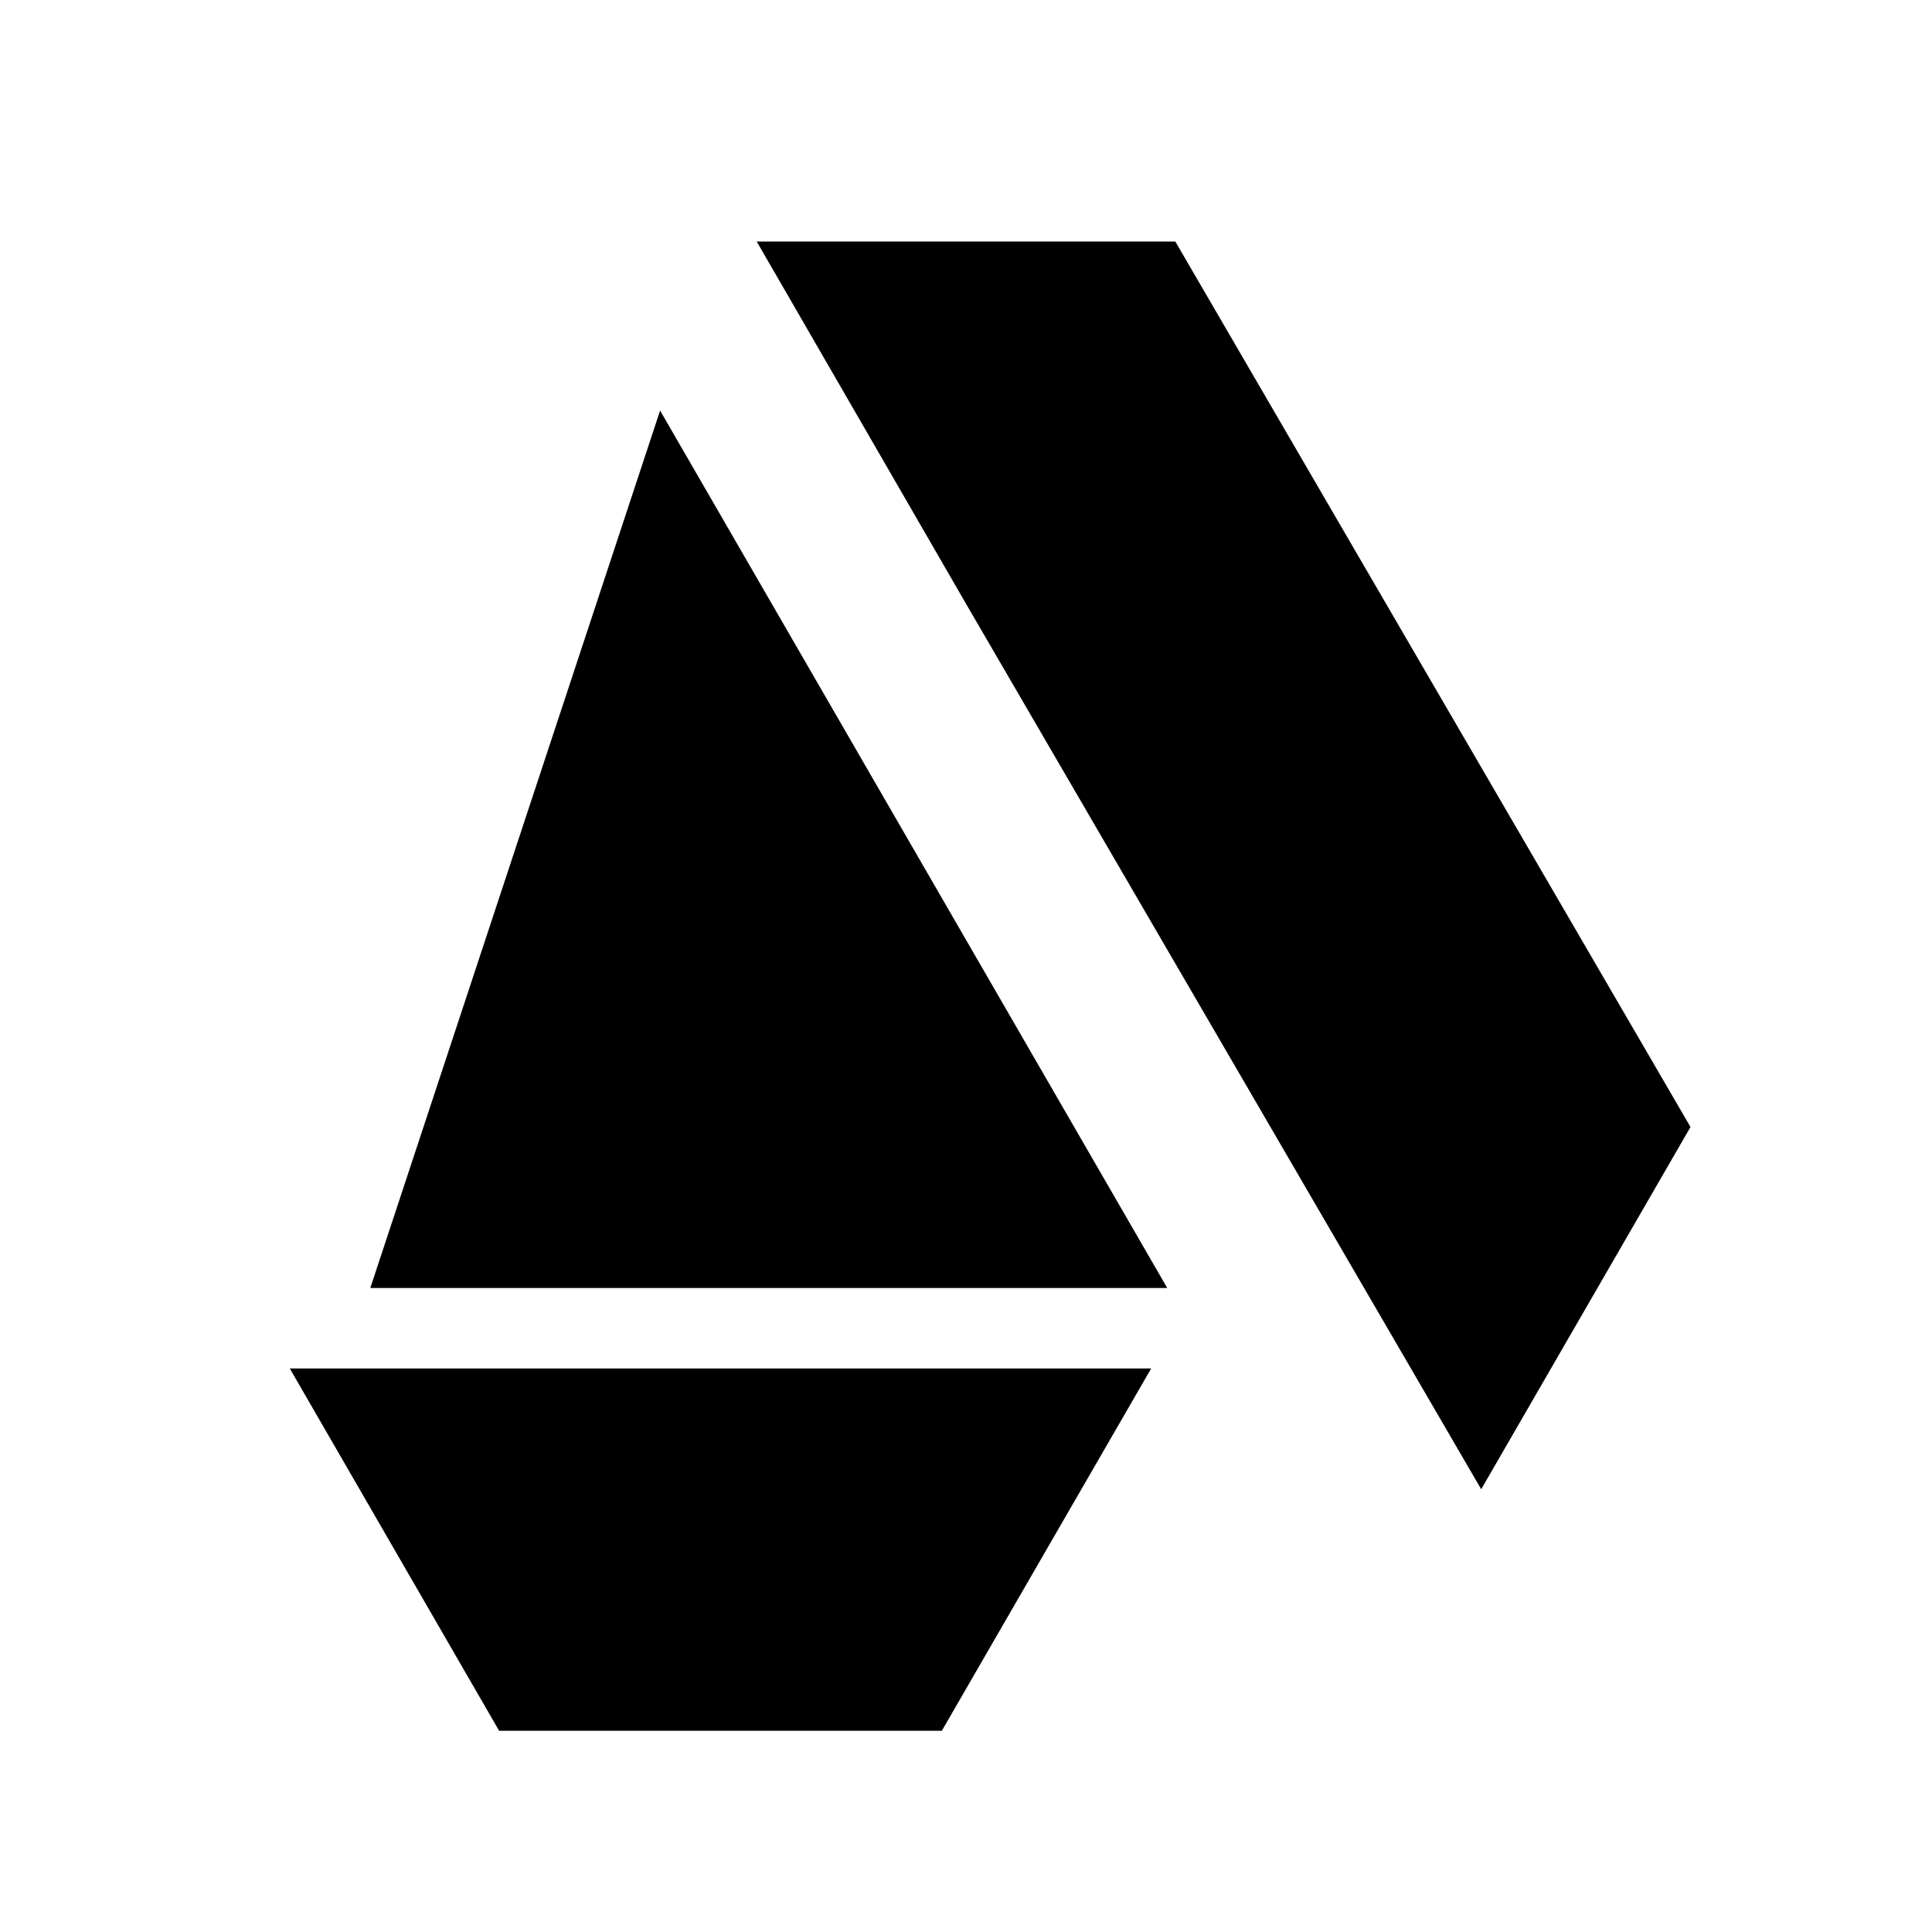
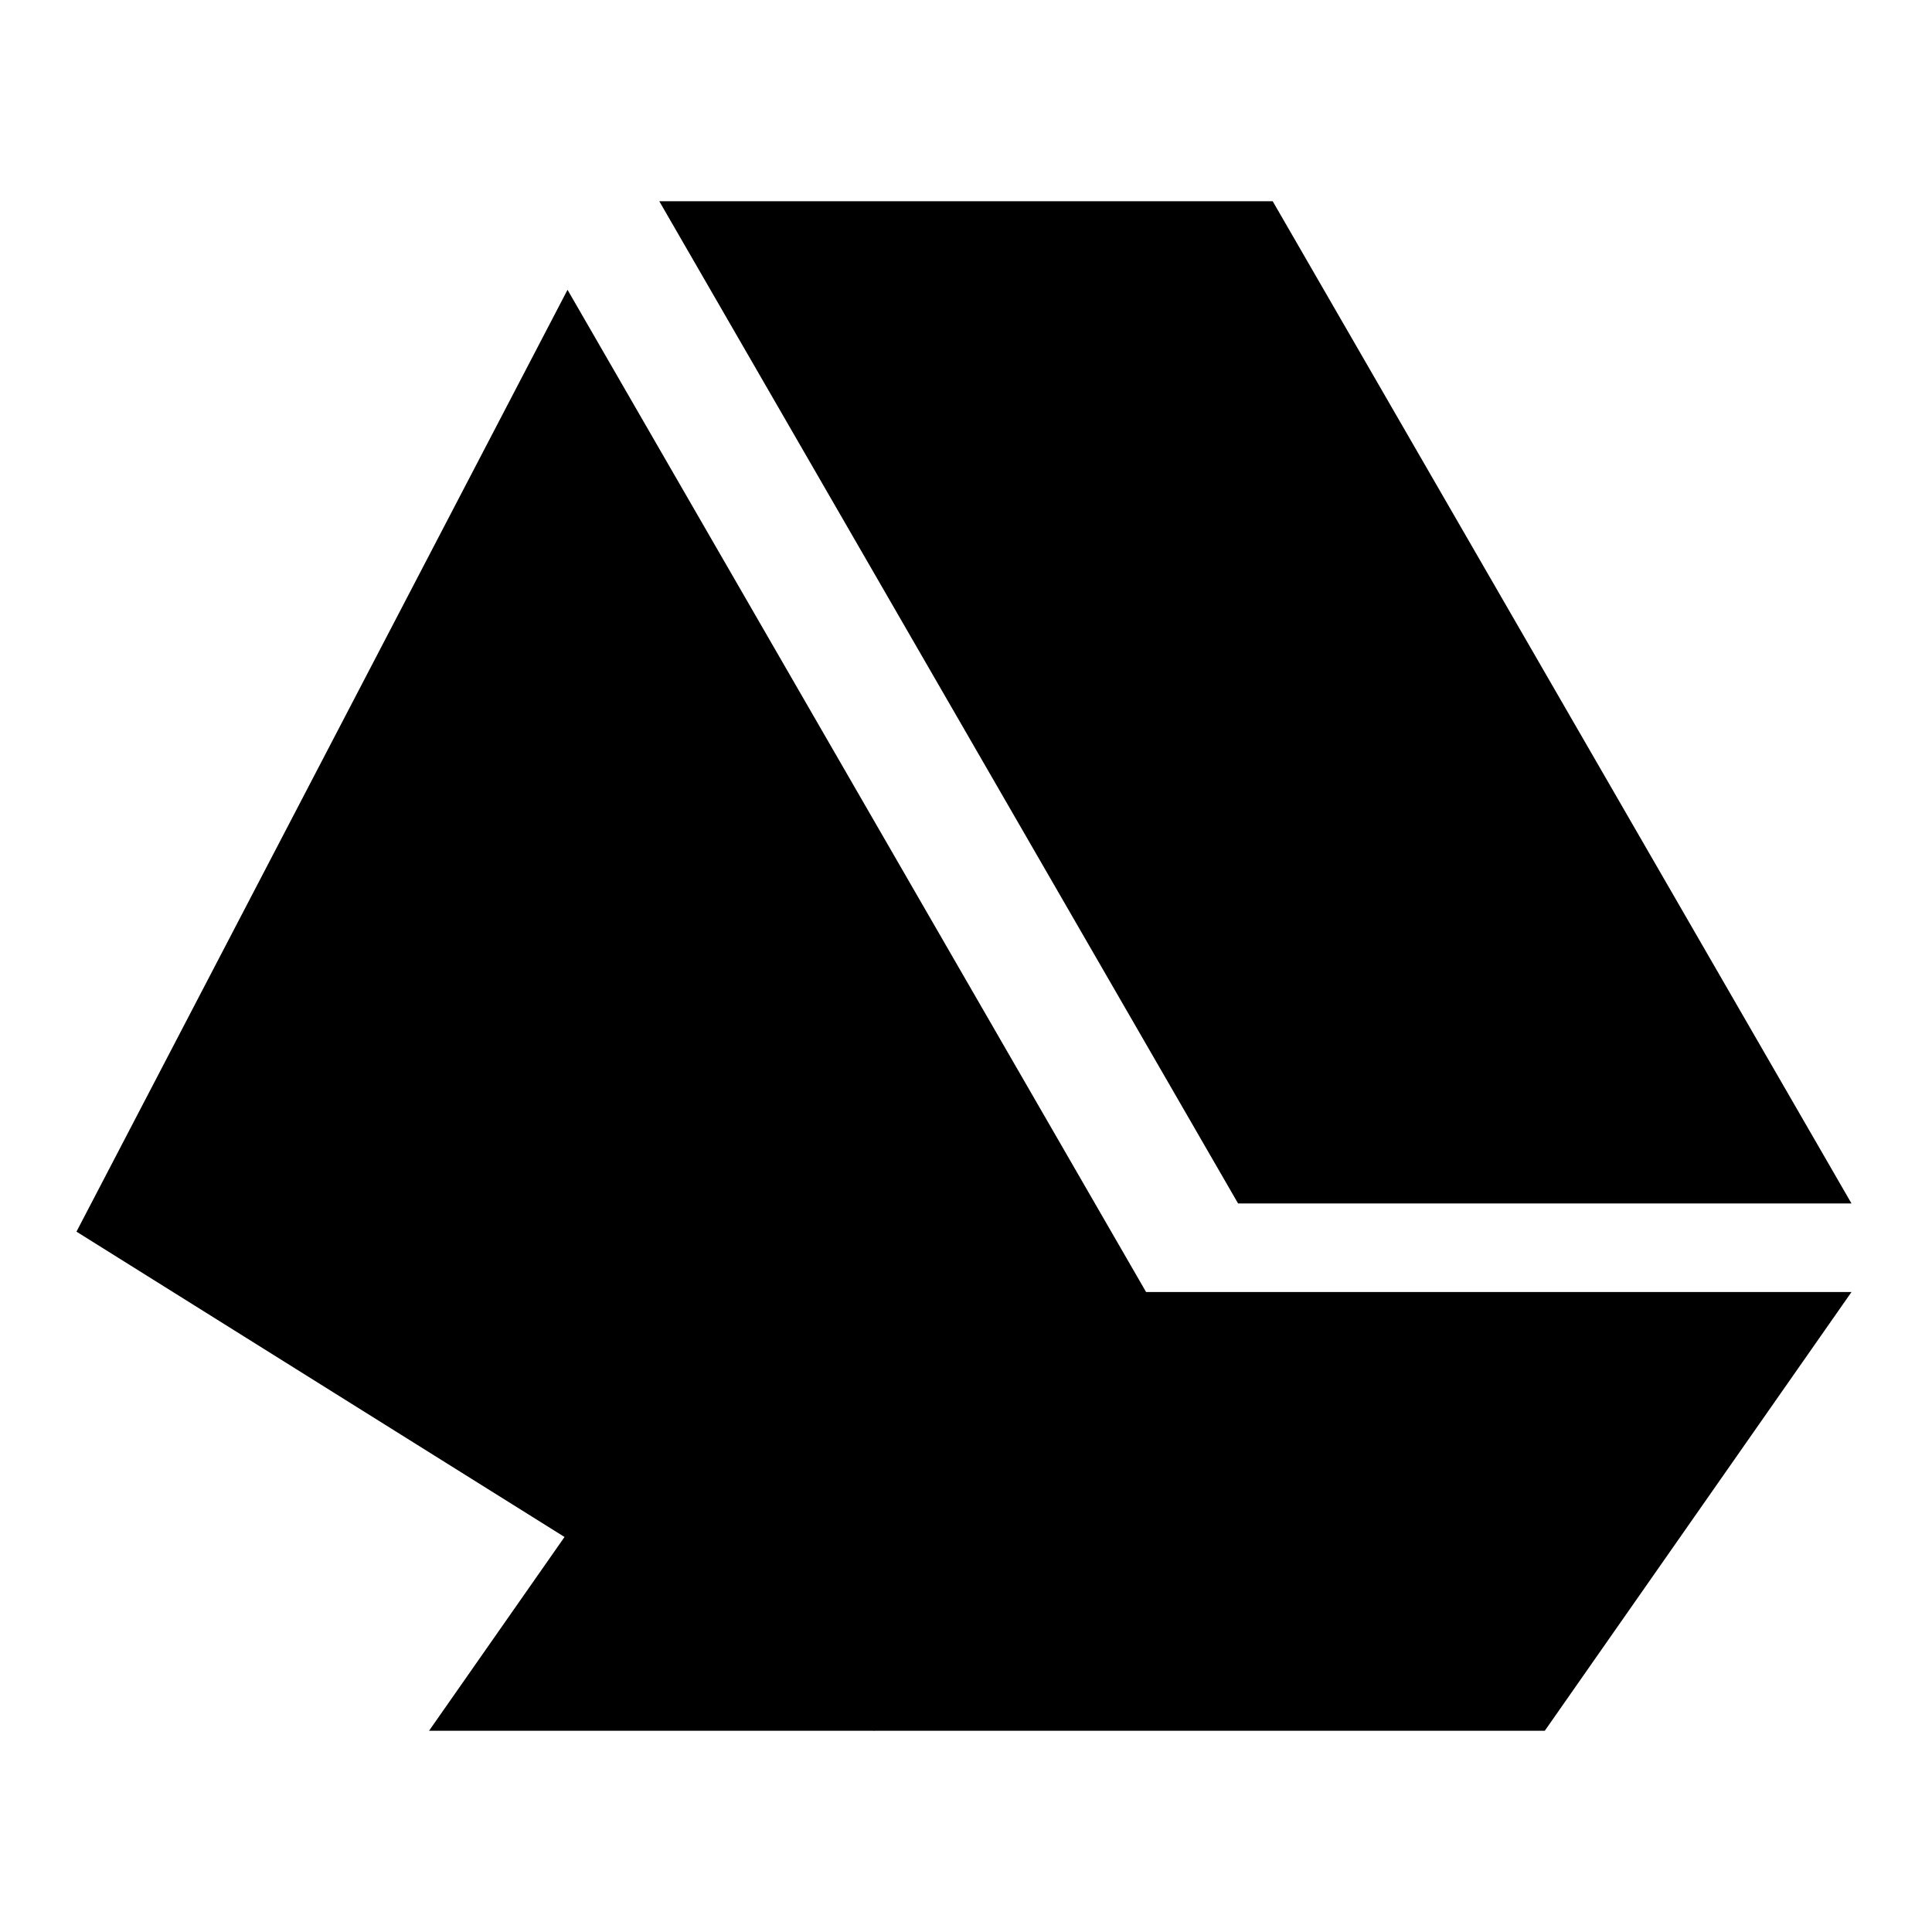
<svg xmlns="http://www.w3.org/2000/svg" width="30" height="30" viewBox="0 0 24 24" fill="none">
-   <path d="M9.4 3h5.2l6.4 11-2.6 4.5-6.4-11L9.4 3zm-1.2 2.1 6.3 10.9H4.6L8.2 5.1zM3.6 17h10.7l-2.6 4.5H6.2L3.6 17z" fill="currentColor" />
+   <path d="M8.19 2.5h7.62l7.19 12.45h-7.62L8.19 2.5z" fill="currentColor" />
+   <path d="M7.05 3.6 14.67 16.8 10.86 21.5 0.95 15.3 7.05 3.6z" fill="currentColor" />
+   <path d="M9.14 16.05h13.86L19.19 21.5H5.33l3.81-5.45z" fill="currentColor" />
</svg>
